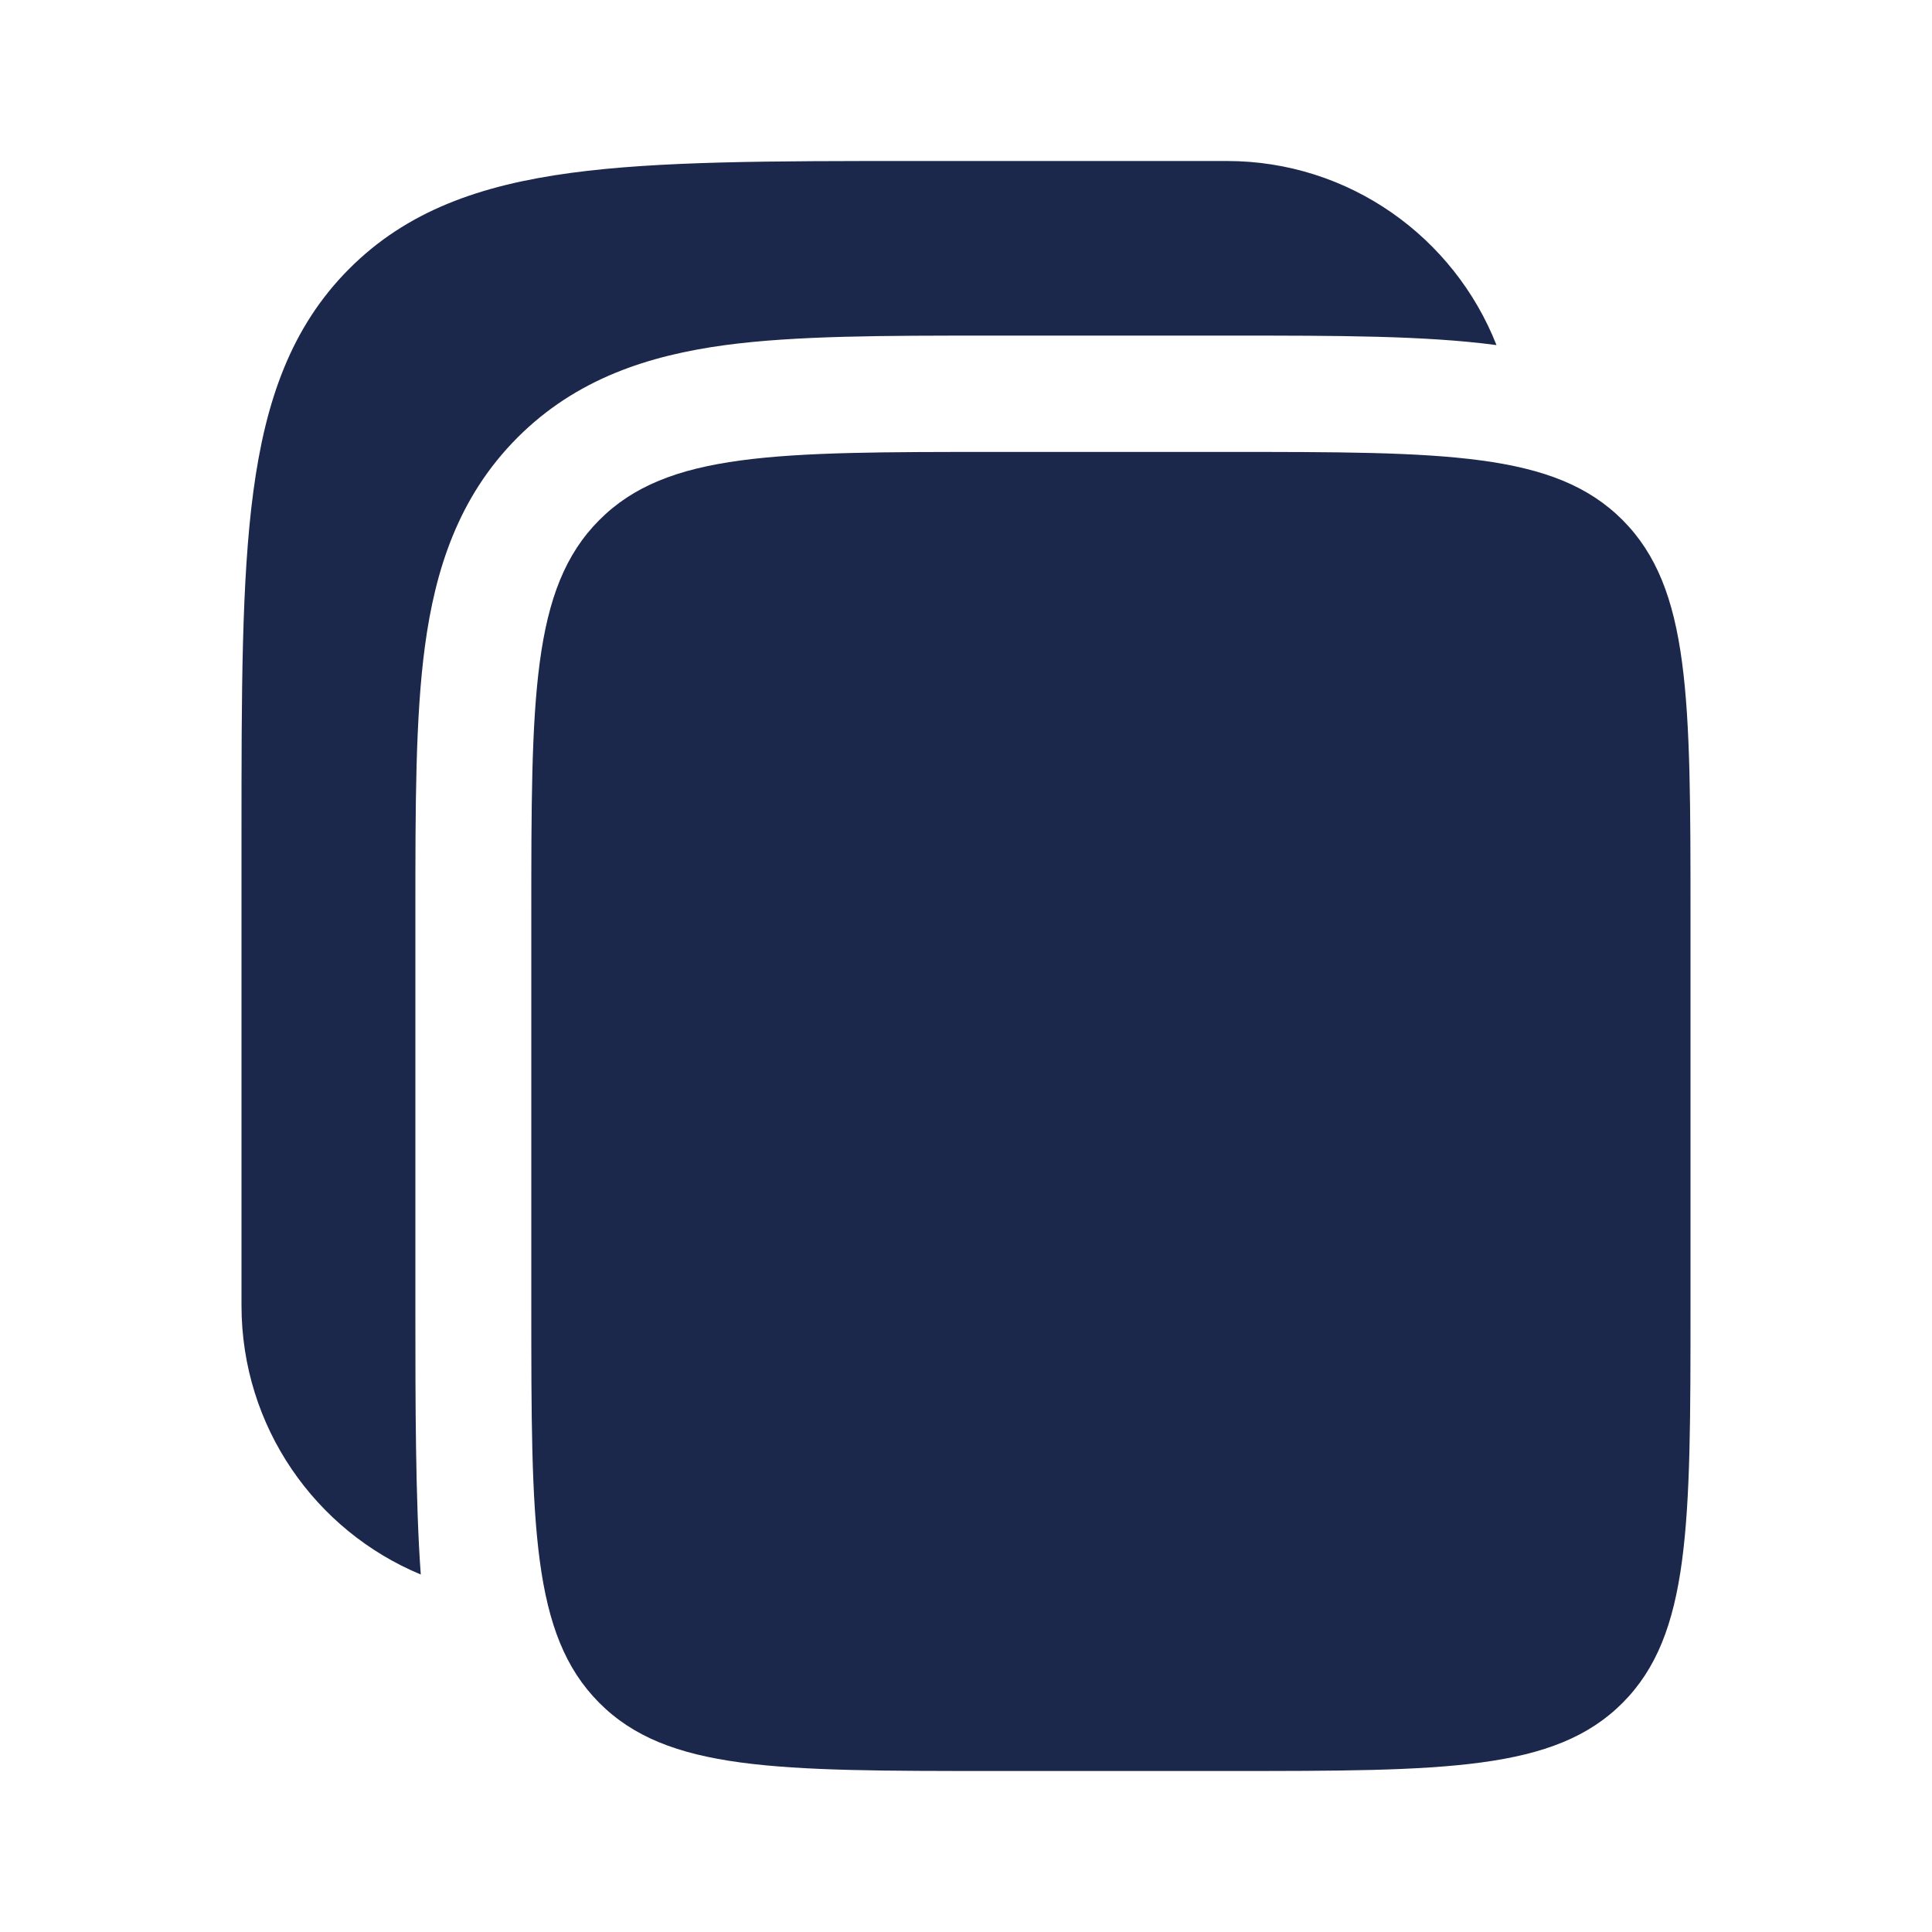
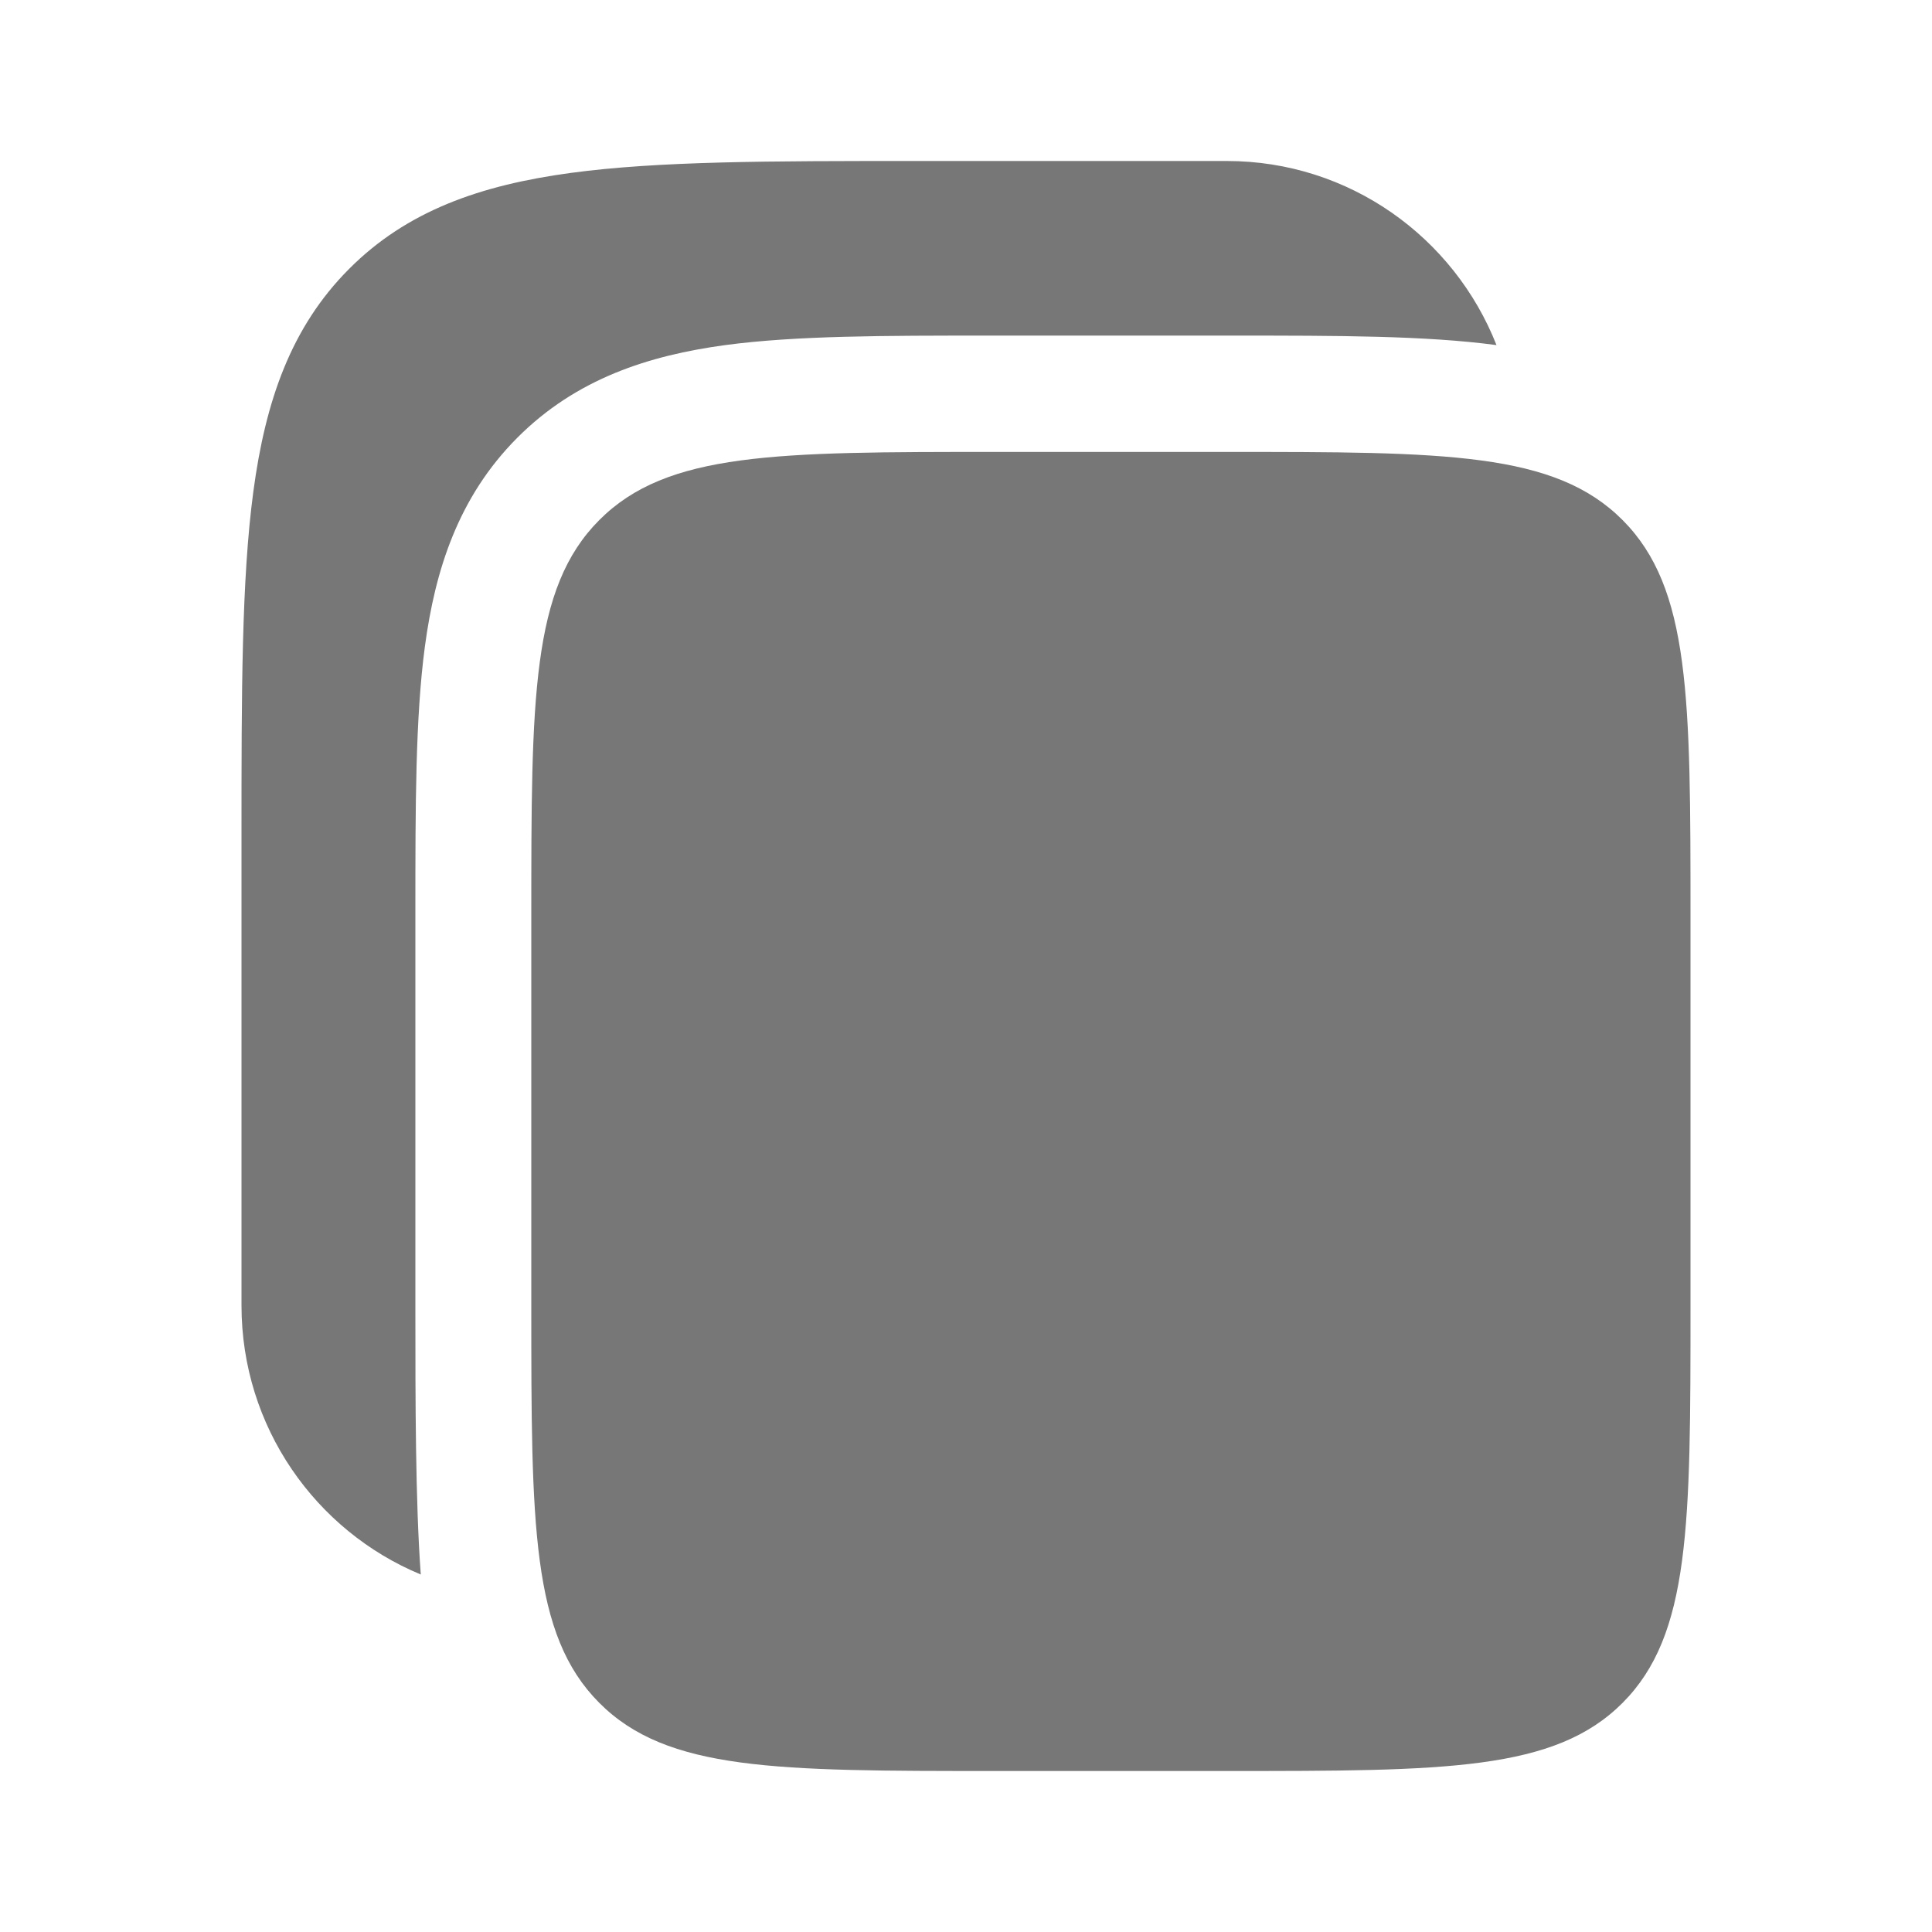
<svg xmlns="http://www.w3.org/2000/svg" width="800px" height="800px" viewBox="0 0 24 24" fill="none">
-   <path d="M15.24 2H11.346C9.582 2 8.184 2 7.091 2.148C5.965 2.3 5.054 2.62 4.336 3.341C3.617 4.062 3.298 4.977 3.147 6.107C3 7.205 3 8.608 3 10.379V16.217C3 17.725 3.92 19.017 5.227 19.559C5.16 18.65 5.16 17.374 5.16 16.312L5.16 11.398L5.16 11.302C5.16 10.021 5.16 8.916 5.278 8.032C5.405 7.084 5.691 6.176 6.425 5.439C7.159 4.702 8.064 4.415 9.008 4.287C9.889 4.169 10.989 4.169 12.265 4.169L12.36 4.169H15.24L15.335 4.169C16.611 4.169 17.709 4.169 18.59 4.287C18.063 2.948 16.762 2 15.24 2Z" fill="#1C274C" />
-   <path d="M6.6 11.397C6.6 8.671 6.6 7.308 7.444 6.461C8.287 5.614 9.645 5.614 12.36 5.614H15.24C17.955 5.614 19.313 5.614 20.157 6.461C21 7.308 21 8.671 21 11.397V16.217C21 18.943 21 20.306 20.157 21.153C19.313 22 17.955 22 15.24 22H12.36C9.645 22 8.287 22 7.444 21.153C6.6 20.306 6.6 18.943 6.6 16.217V11.397Z" fill="#1C274C" />
+   <path d="M15.24 2H11.346C9.582 2 8.184 2 7.091 2.148C5.965 2.3 5.054 2.62 4.336 3.341C3.617 4.062 3.298 4.977 3.147 6.107C3 7.205 3 8.608 3 10.379V16.217C3 17.725 3.92 19.017 5.227 19.559C5.16 18.65 5.16 17.374 5.16 16.312L5.16 11.398L5.16 11.302C5.16 10.021 5.16 8.916 5.278 8.032C5.405 7.084 5.691 6.176 6.425 5.439C7.159 4.702 8.064 4.415 9.008 4.287C9.889 4.169 10.989 4.169 12.265 4.169L12.36 4.169H15.24L15.335 4.169C16.611 4.169 17.709 4.169 18.59 4.287C18.063 2.948 16.762 2 15.24 2Z" fill="#777777" />
+   <path d="M6.6 11.397C6.6 8.671 6.6 7.308 7.444 6.461C8.287 5.614 9.645 5.614 12.36 5.614H15.24C17.955 5.614 19.313 5.614 20.157 6.461C21 7.308 21 8.671 21 11.397V16.217C21 18.943 21 20.306 20.157 21.153C19.313 22 17.955 22 15.24 22H12.36C9.645 22 8.287 22 7.444 21.153C6.6 20.306 6.6 18.943 6.6 16.217V11.397Z" fill="#777777" />
</svg>
